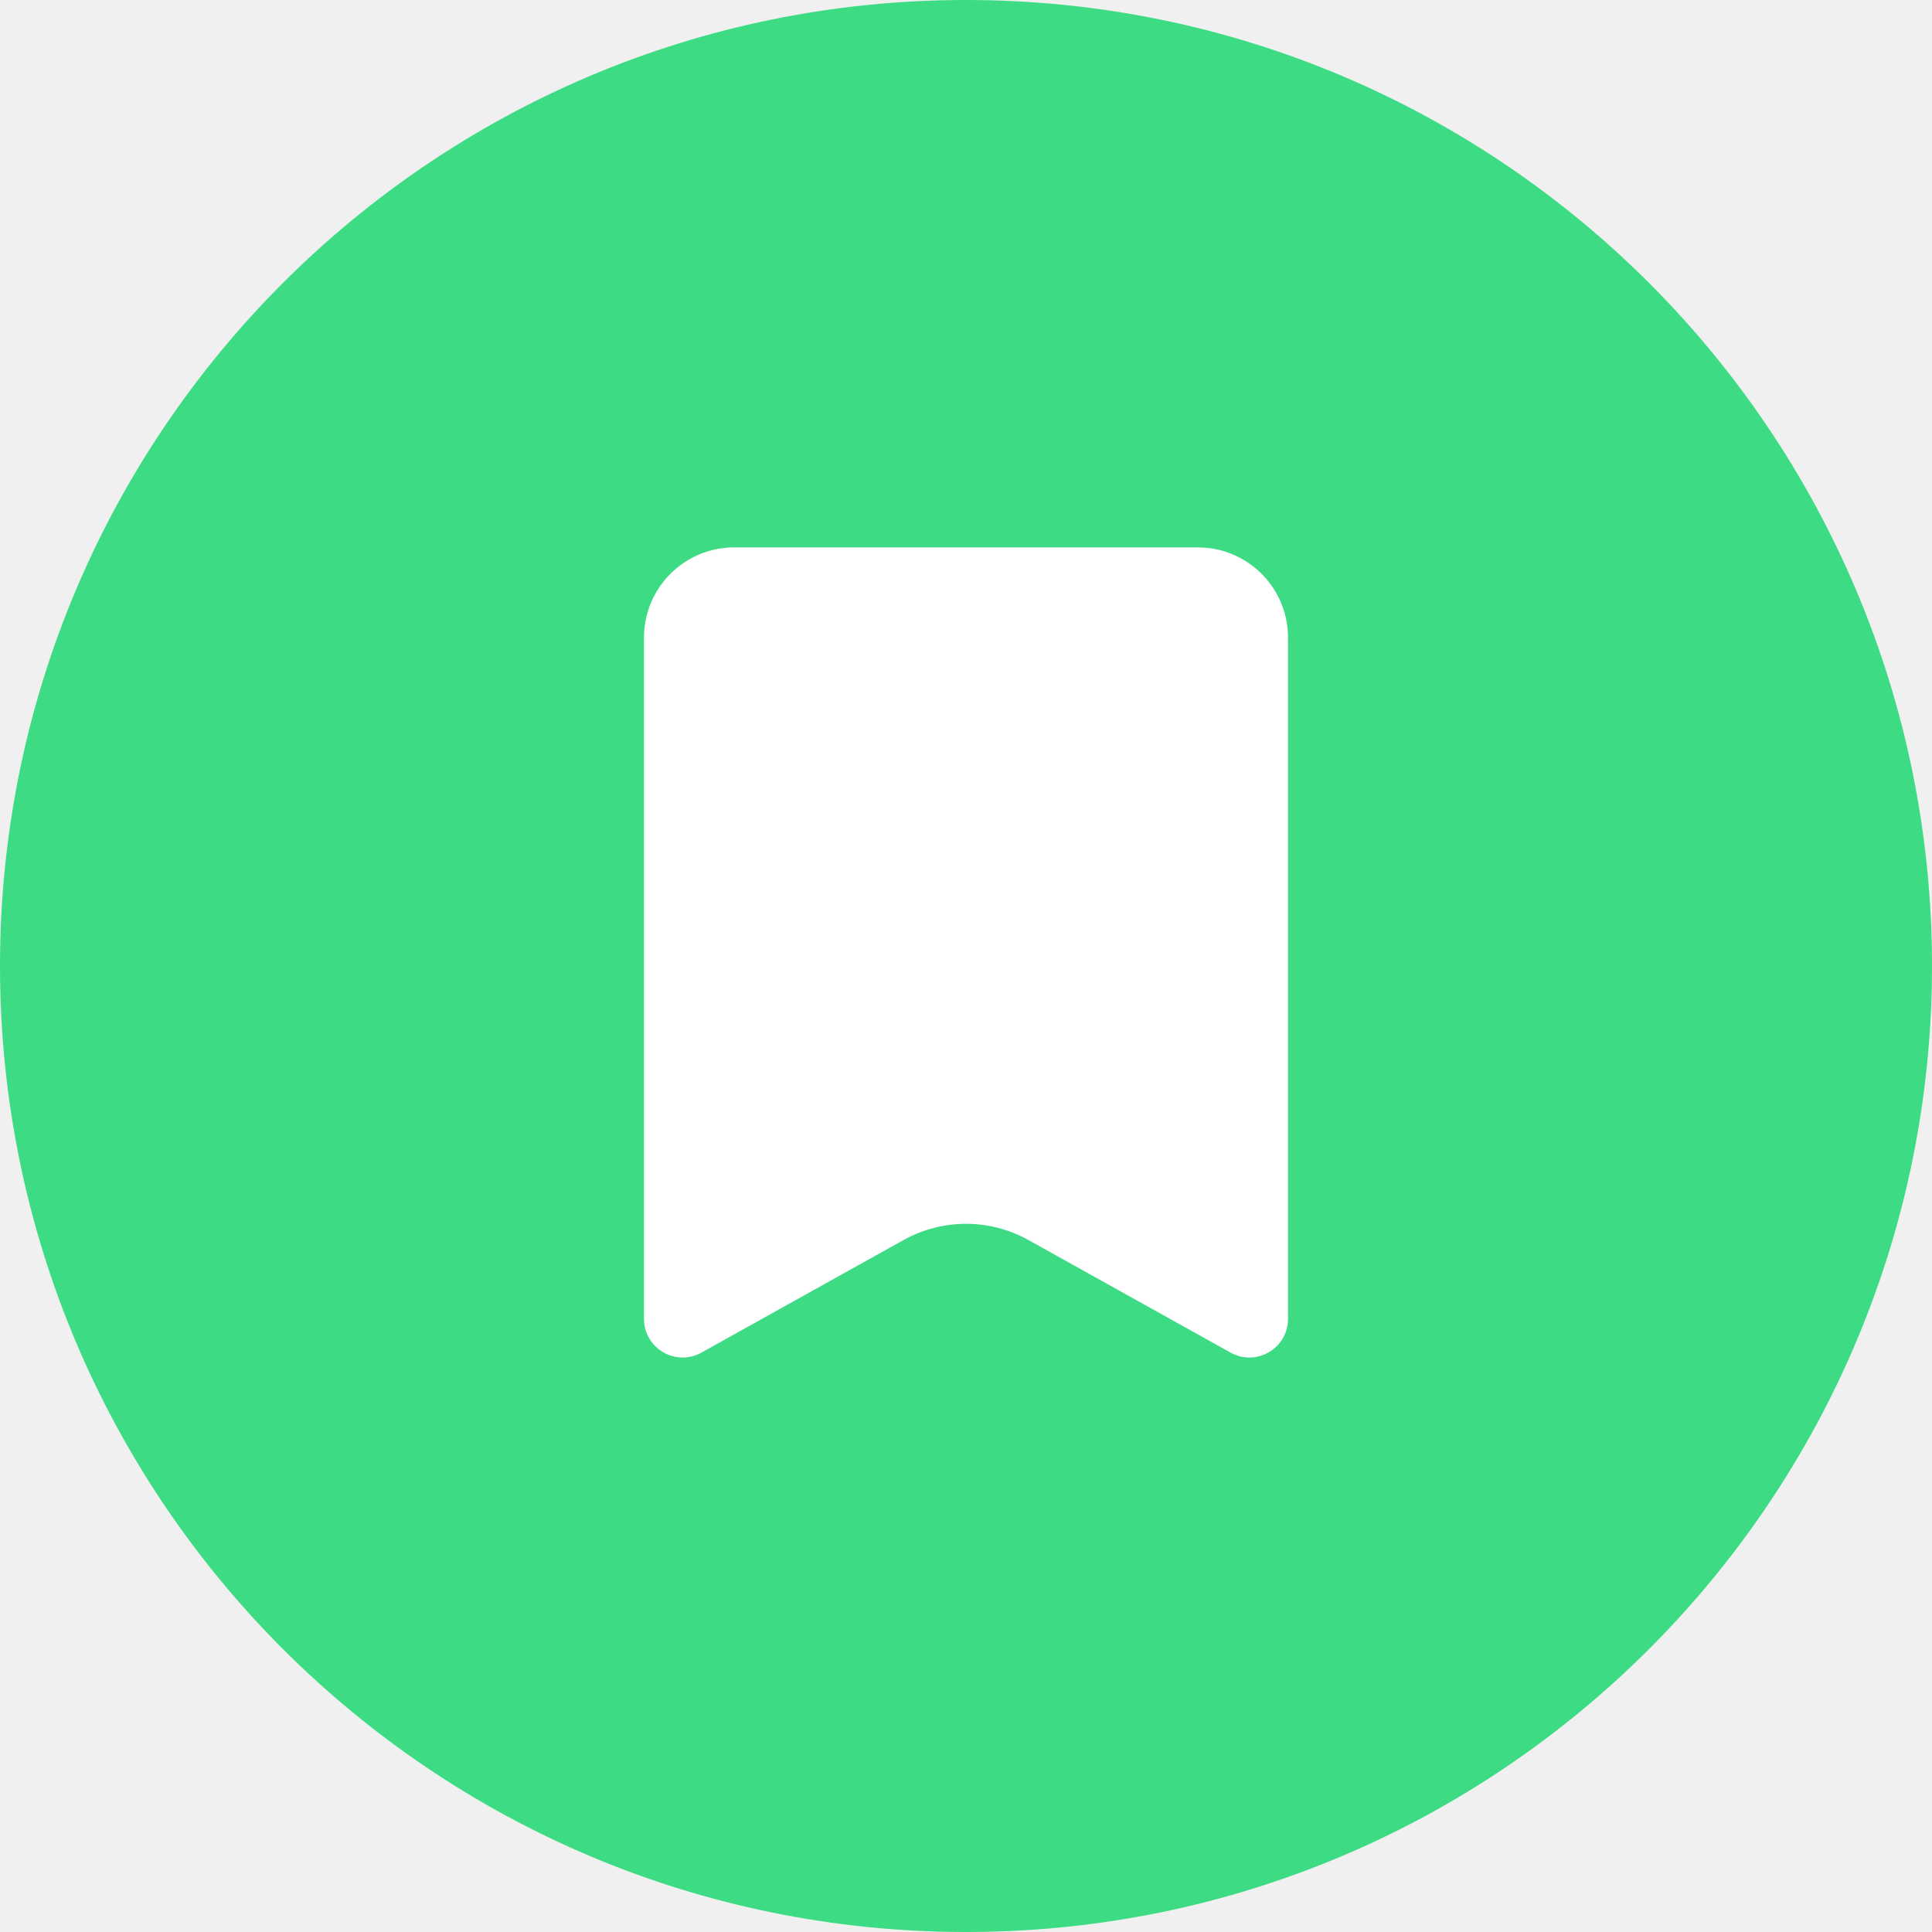
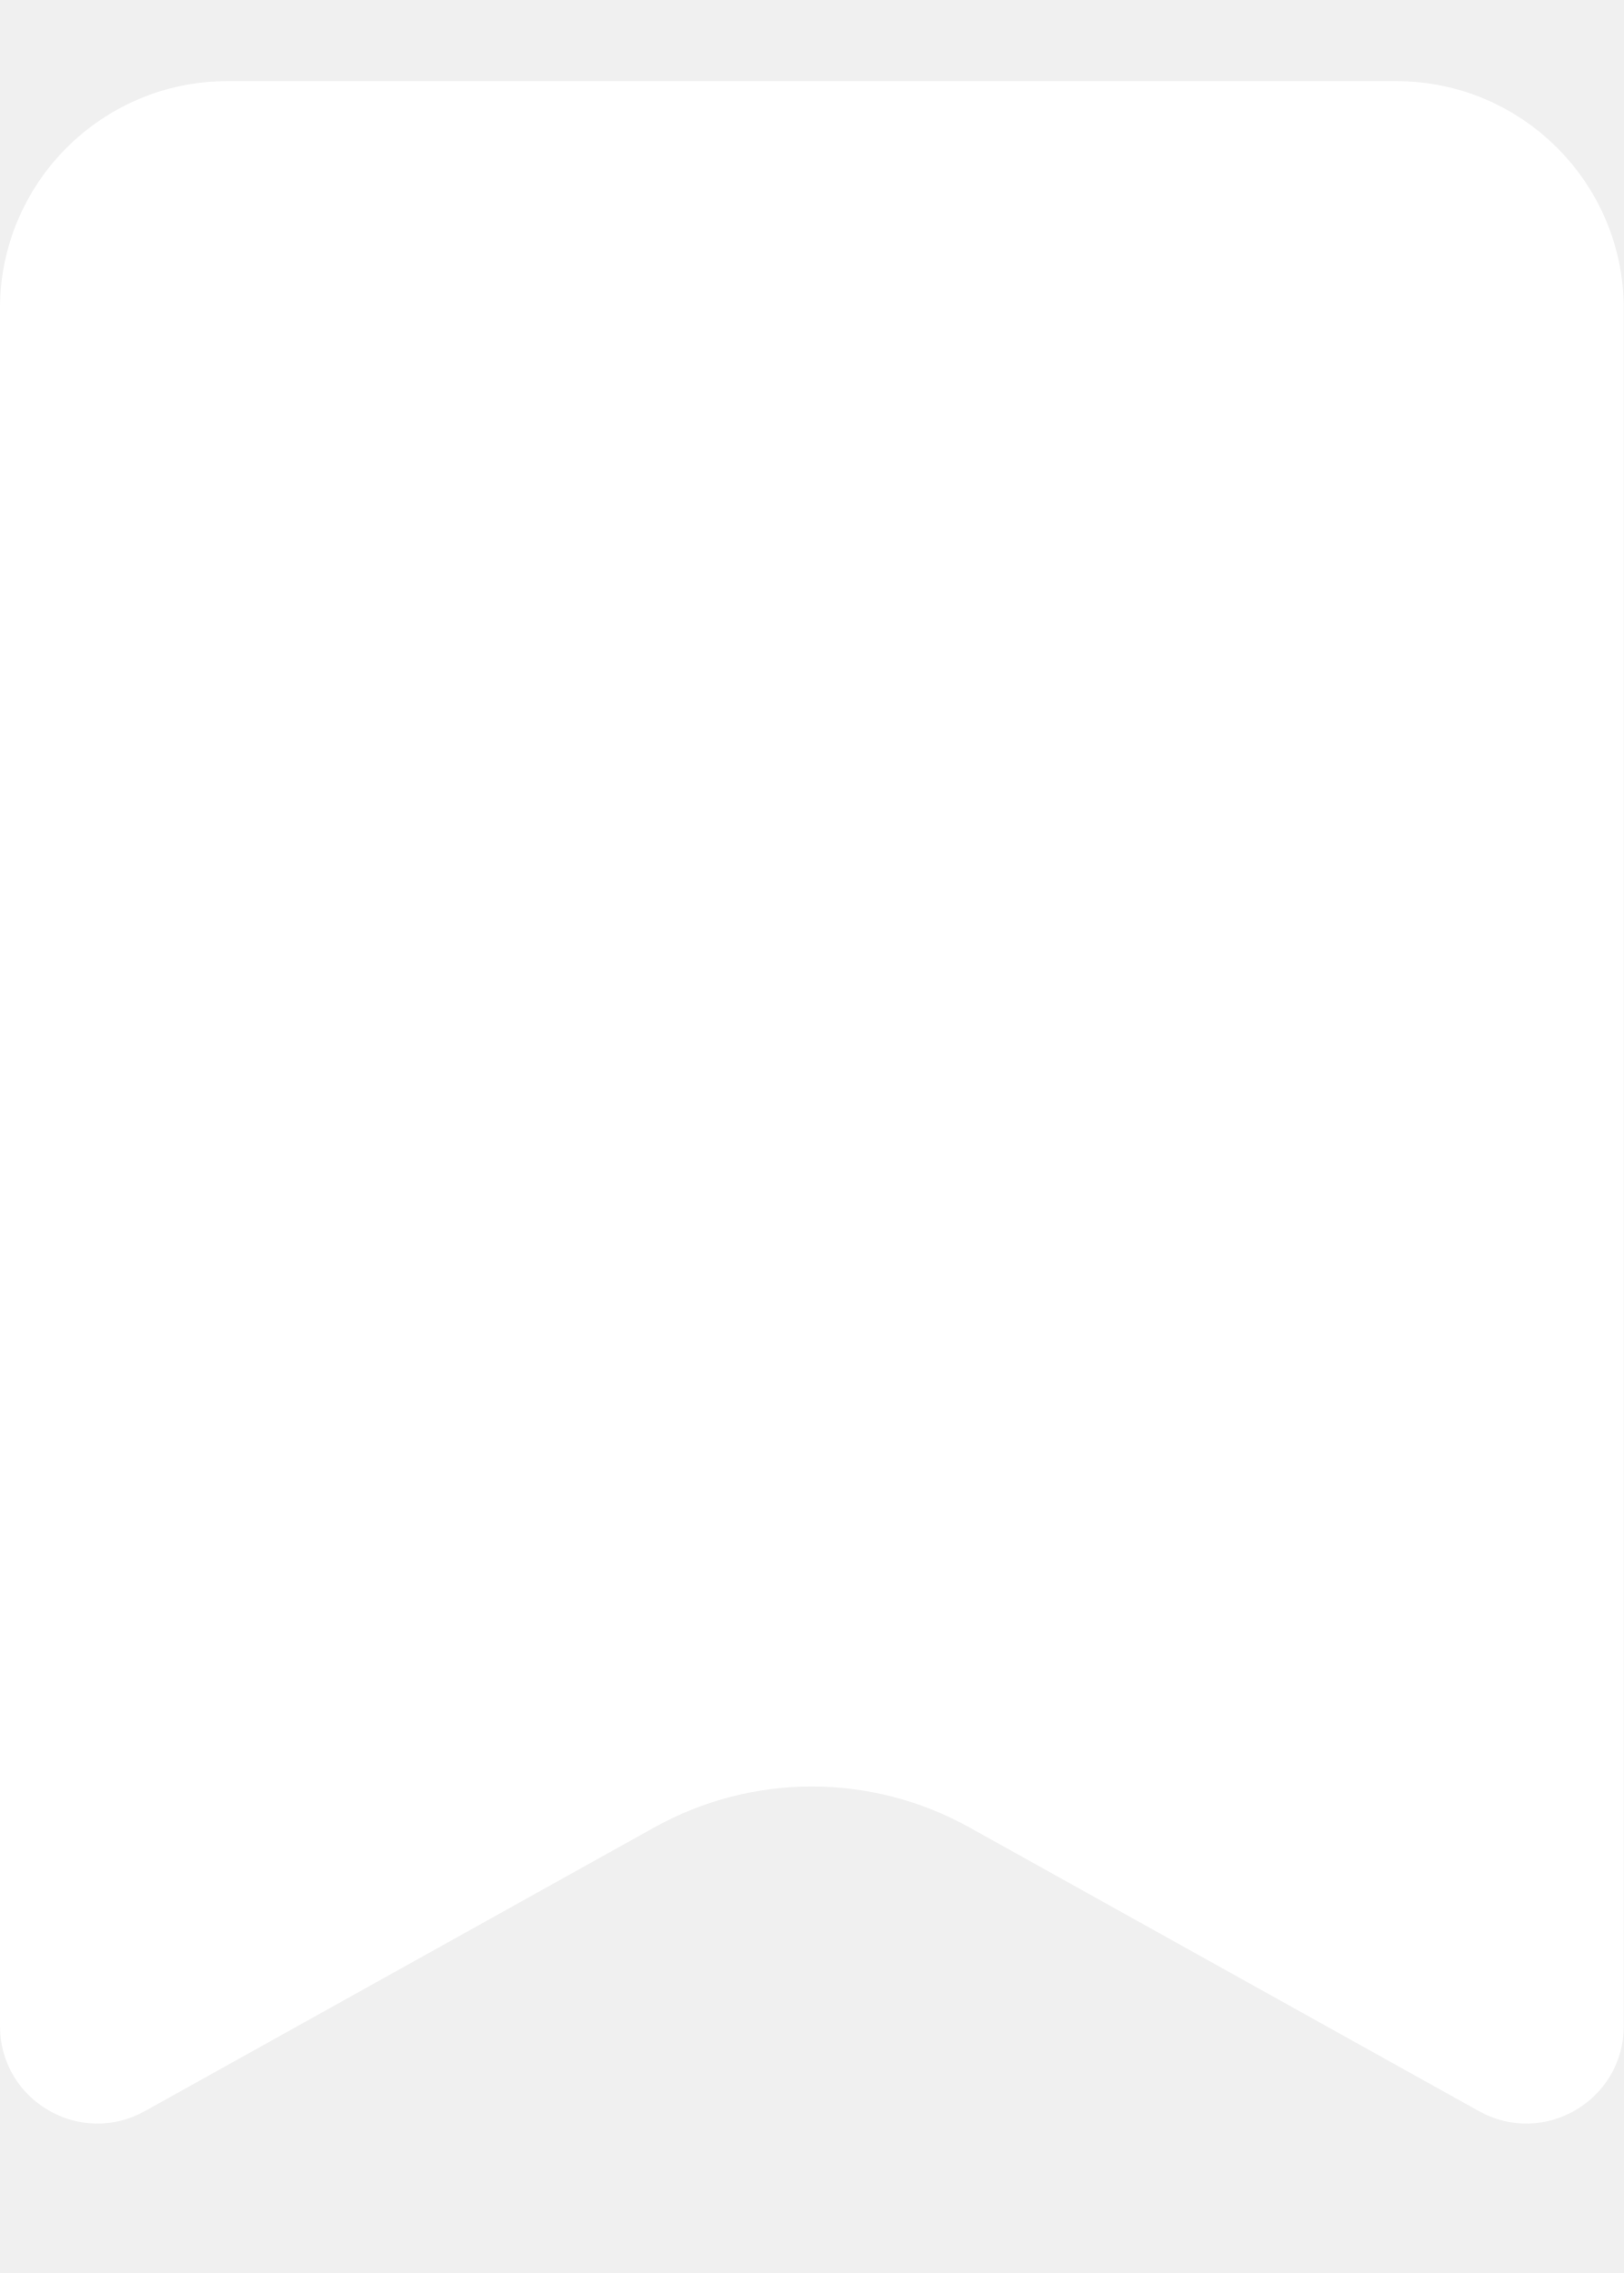
- <svg xmlns="http://www.w3.org/2000/svg" width="30" height="30" viewBox="0 0 30 30" fill="none">
-   <rect width="30" height="30" rx="15" fill="#3DDC84" />
-   <path d="M10 9.9C10 9.127 10.627 8.5 11.4 8.5H18.6C19.373 8.5 20 9.127 20 9.9V20.479C20 20.937 19.508 21.226 19.108 21.003L15.973 19.257C15.368 18.919 14.632 18.919 14.027 19.257L10.892 21.003C10.492 21.226 10 20.937 10 20.479V9.9Z" fill="white" />
+ <svg xmlns="http://www.w3.org/2000/svg" width="10" height="14" viewBox="0 0 10 14" fill="none">
+   <path d="M0 1.9C0 1.127 0.627 0.5 1.4 0.5H8.6C9.373 0.5 10 1.127 10 1.9V12.479C10 12.937 9.508 13.226 9.108 13.003L5.973 11.257C5.368 10.919 4.632 10.919 4.027 11.257L0.892 13.003C0.492 13.226 0 12.937 0 12.479V1.9Z" fill="white" />
</svg>
